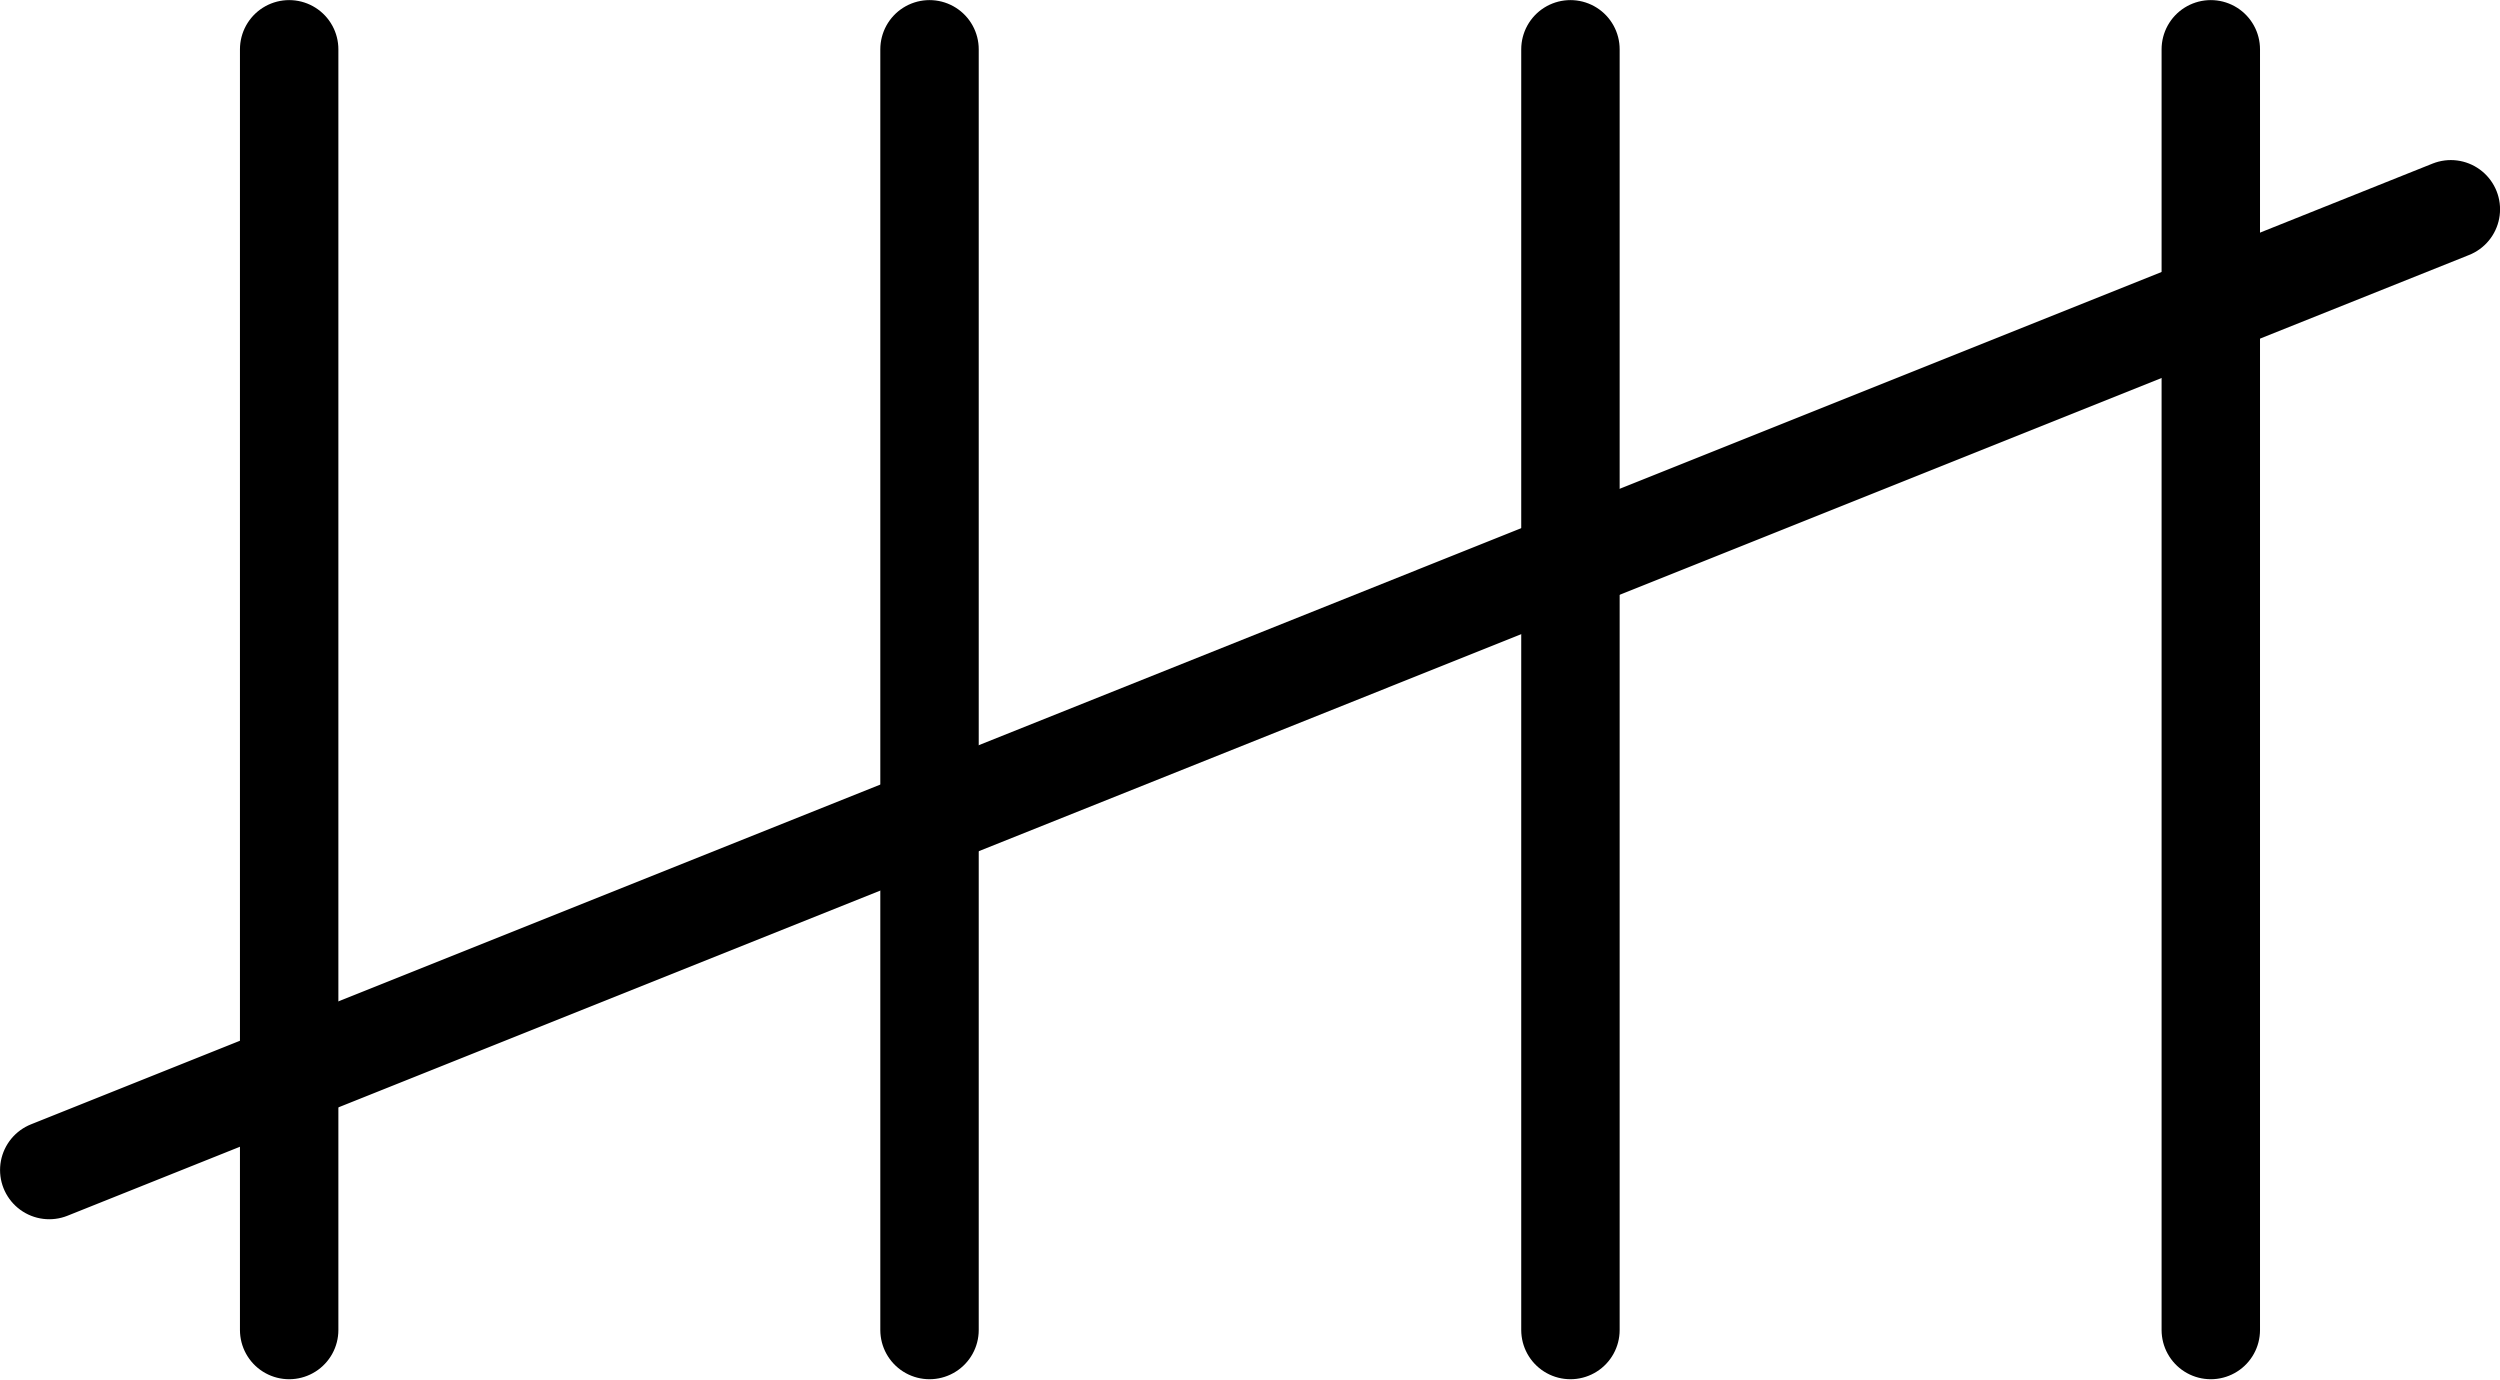
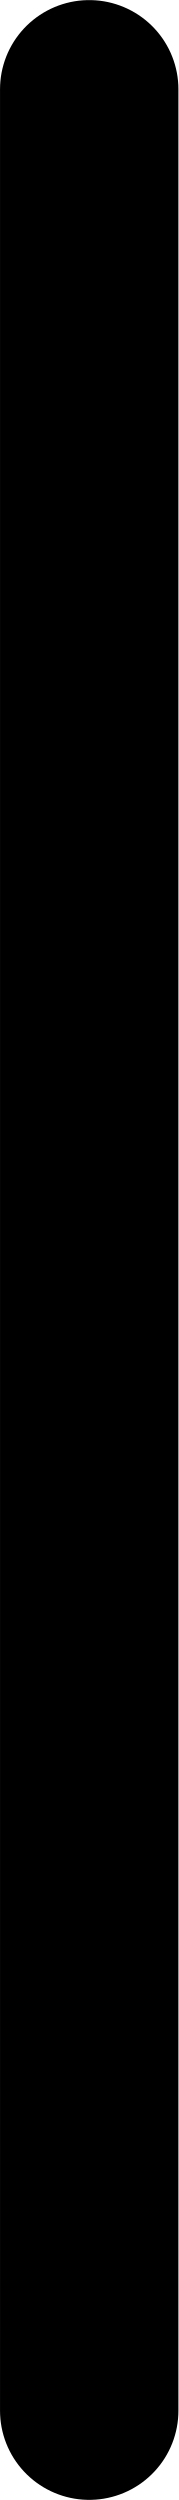
- <svg xmlns="http://www.w3.org/2000/svg" version="1.1" width="24.787pt" height="13.675pt" viewBox="84.682 13.577 24.787 13.675">
+ <svg xmlns="http://www.w3.org/2000/svg" version="1.1" width=".976pt" height="13.675pt" viewBox="93.634 24.181 .976 13.675">
  <g id="page1" transform="matrix(1.4 0 0 1.4 0 0)">
-     <path d="M62.535 19.117V10.047" stroke="#000" fill="none" stroke-width=".697" stroke-linecap="round" stroke-linejoin="round" />
-     <path d="M67.07 19.117V10.047" stroke="#000" fill="none" stroke-width=".697" stroke-miterlimit="10" stroke-linecap="round" stroke-linejoin="round" />
-     <path d="M71.609 19.117V10.047" stroke="#000" fill="none" stroke-width=".697" stroke-miterlimit="10" stroke-linecap="round" stroke-linejoin="round" />
-     <path d="M76.144 19.117V10.047" stroke="#000" fill="none" stroke-width=".697" stroke-miterlimit="10" stroke-linecap="round" stroke-linejoin="round" />
-     <path d="M60.836 17.984L77.844 11.18" stroke="#000" fill="none" stroke-width=".697" stroke-miterlimit="10" stroke-linecap="round" stroke-linejoin="round" />
+     <path d="M67.23 26.691V17.621" stroke="#000" fill="none" stroke-width=".697" stroke-linecap="round" stroke-linejoin="round" />
  </g>
</svg>
